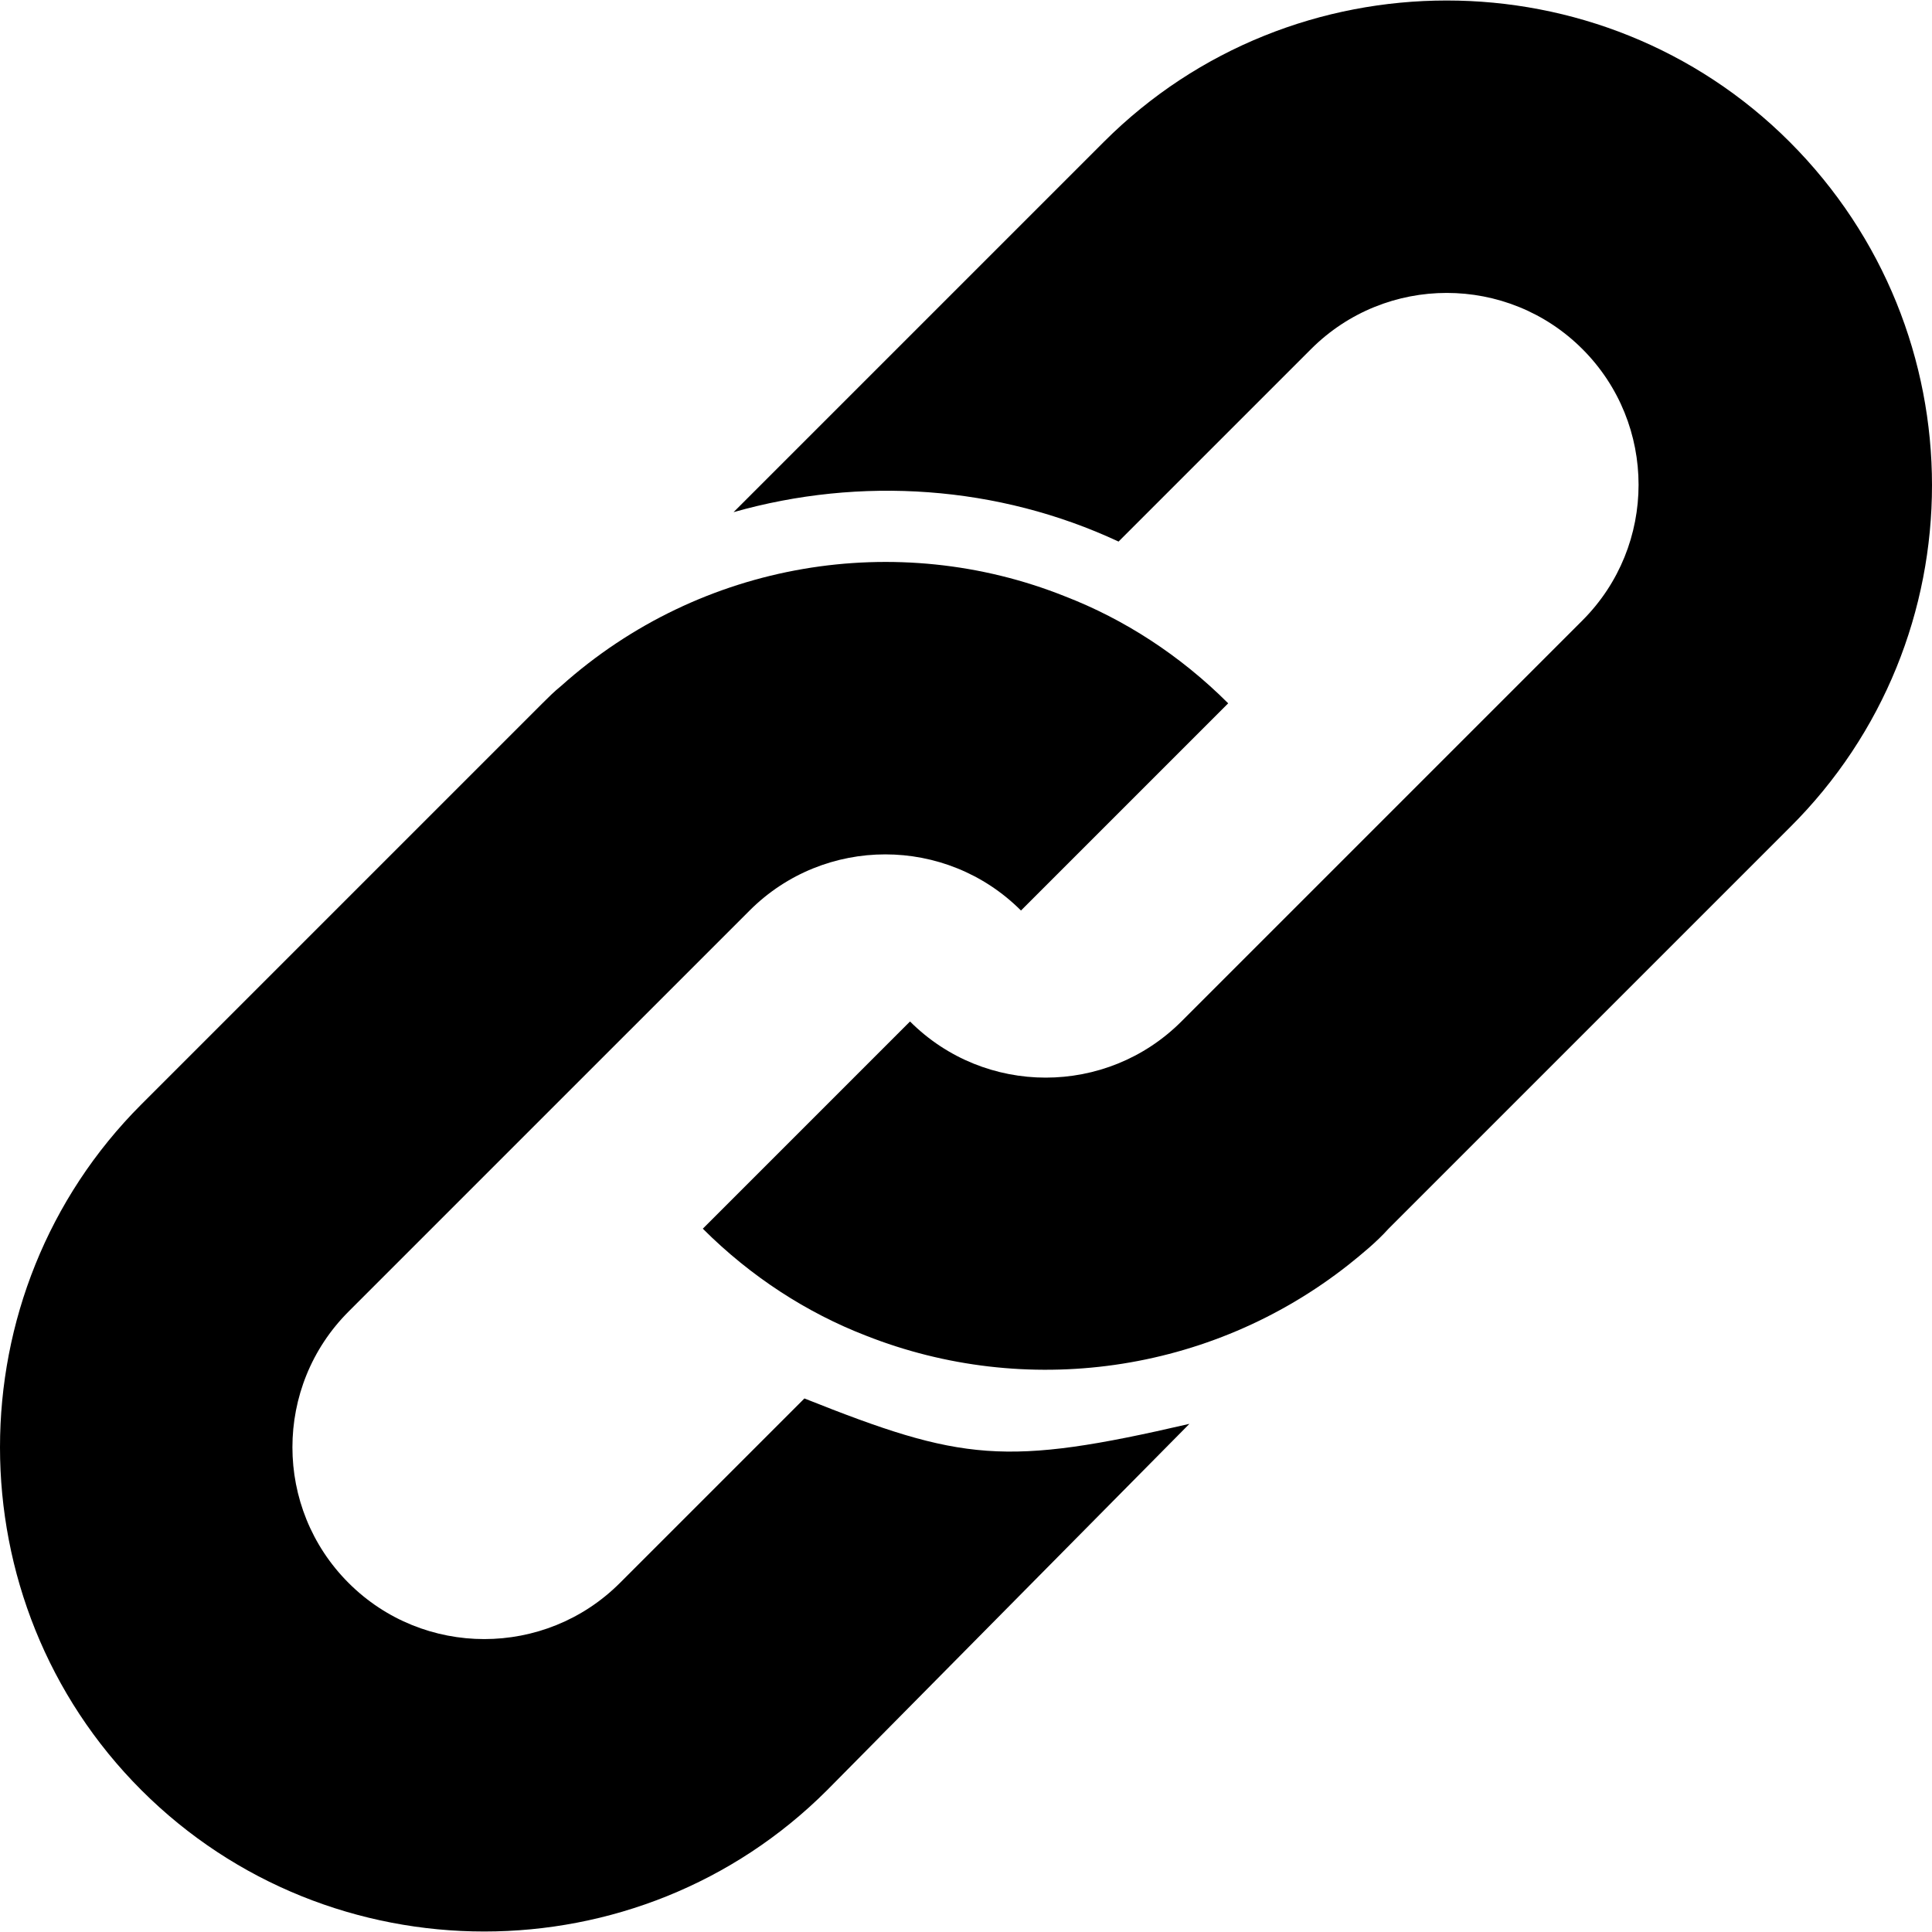
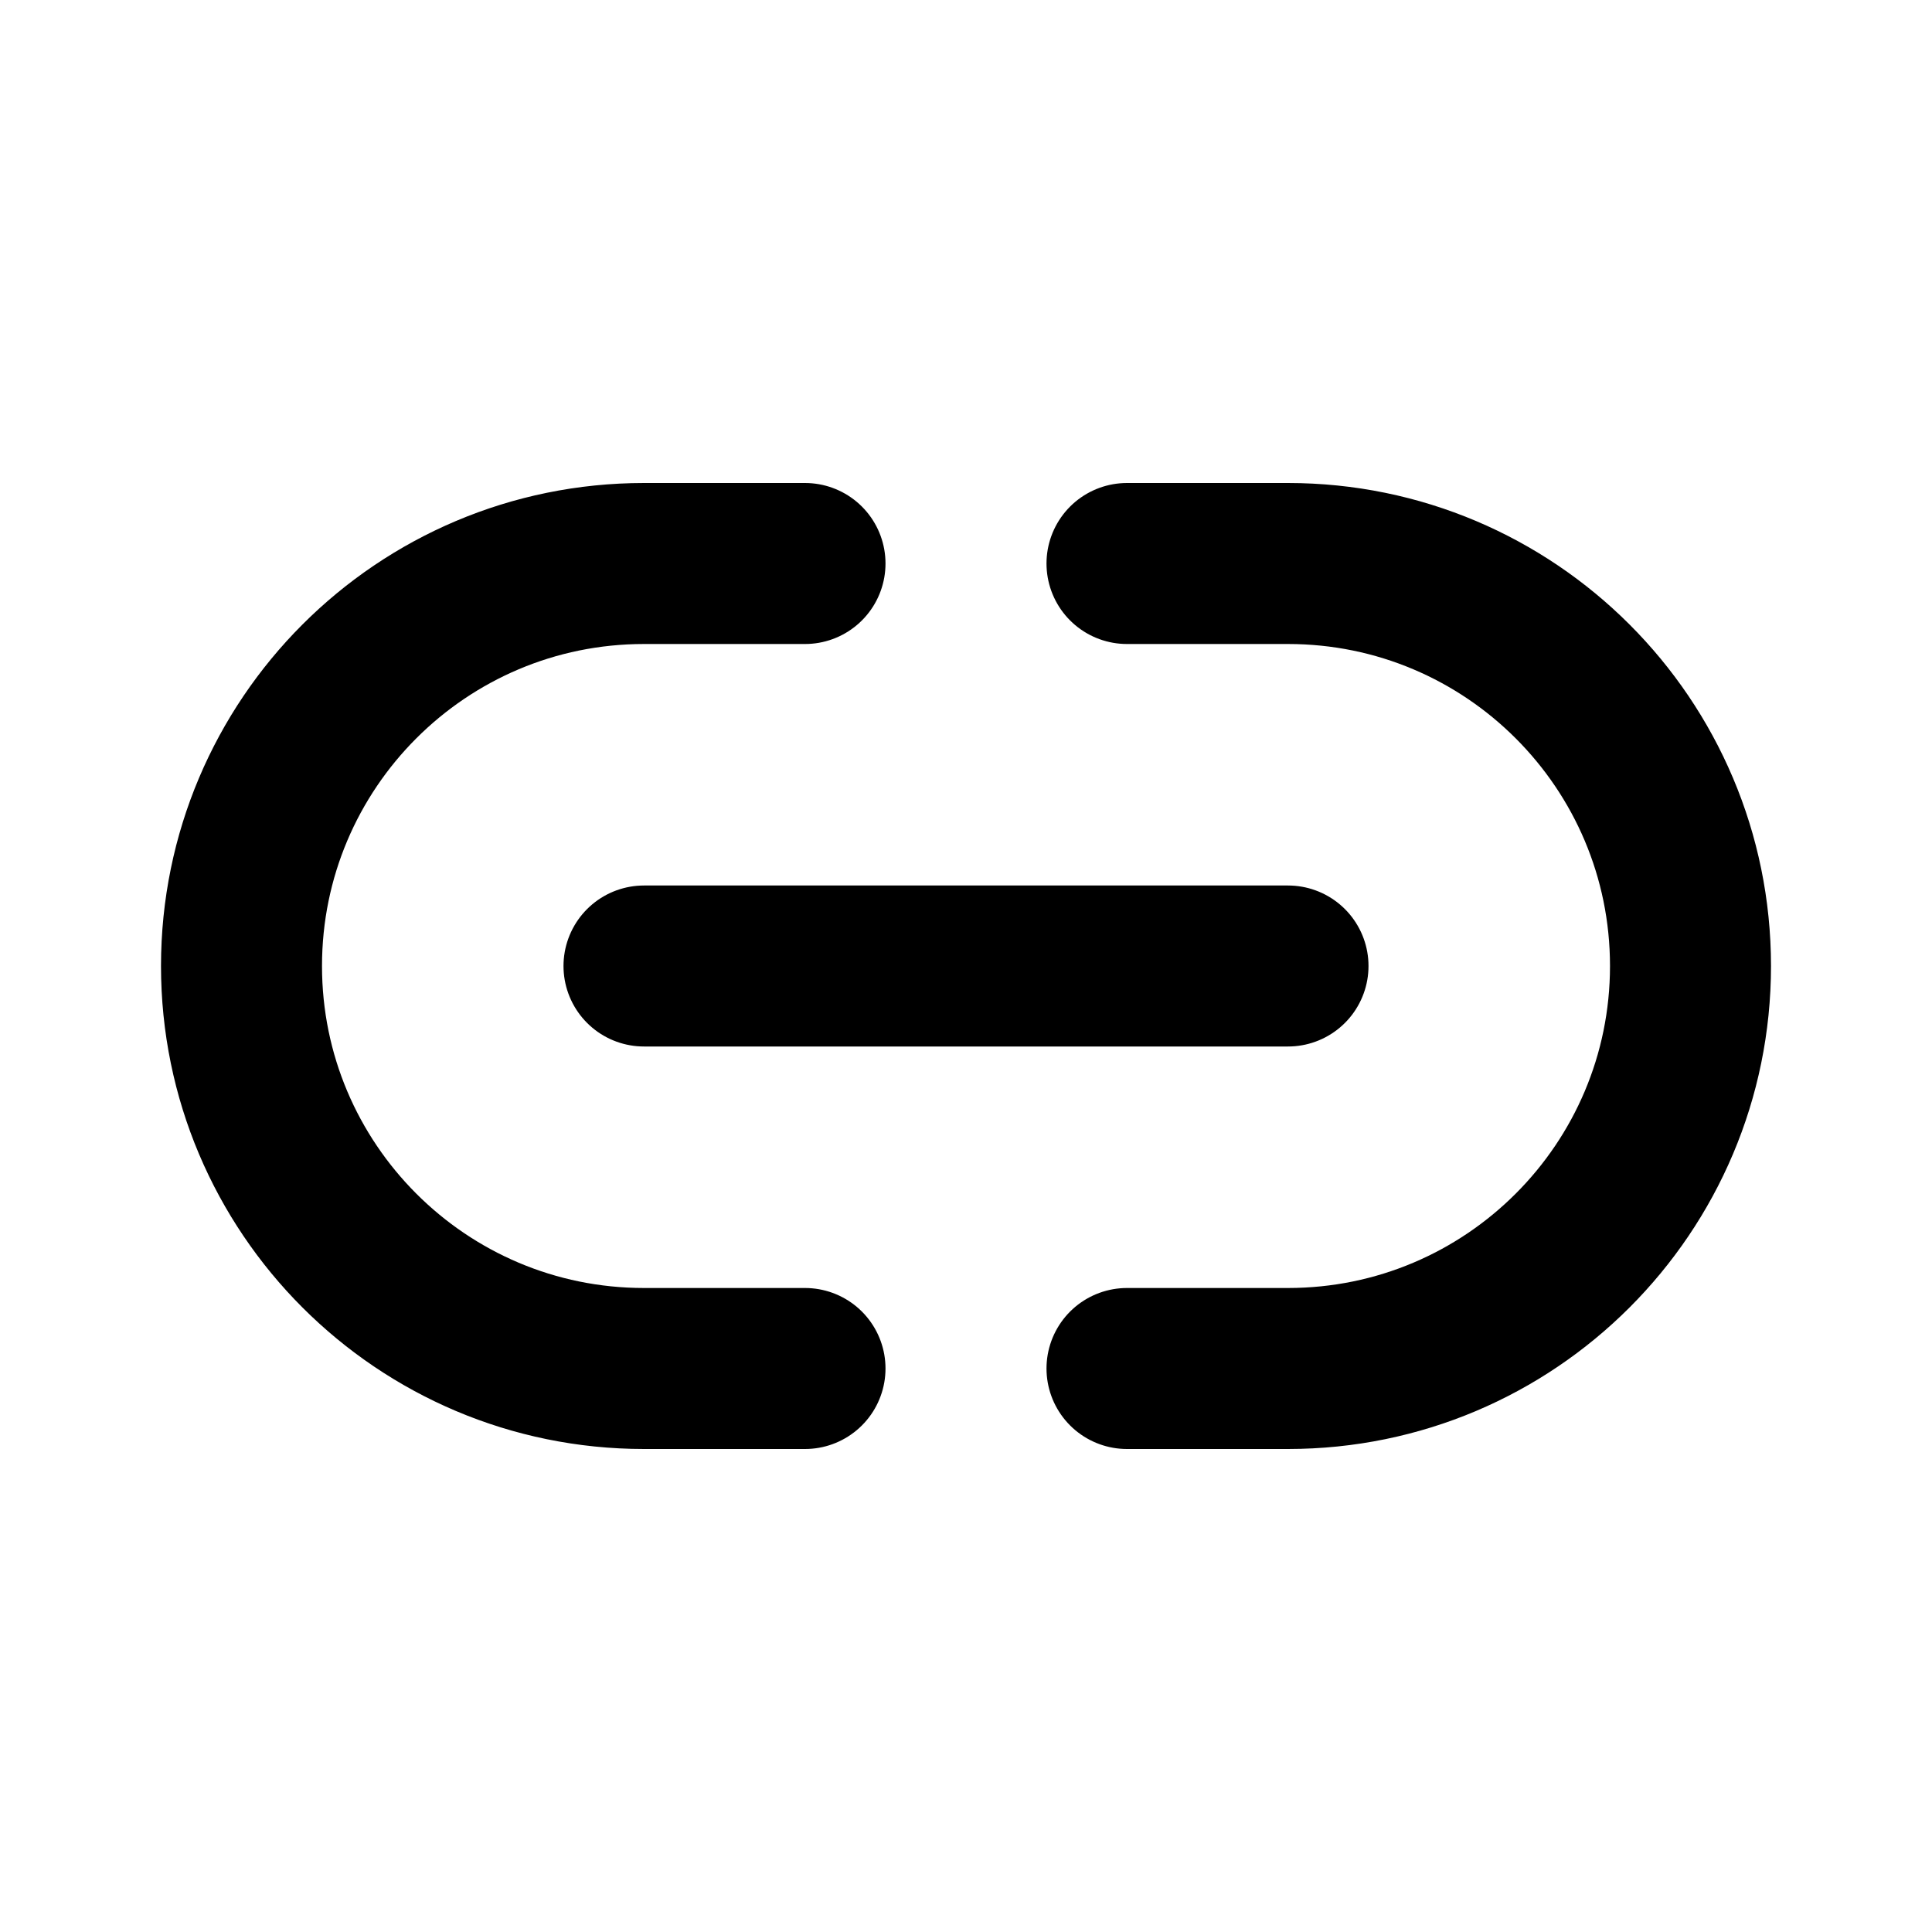
- <svg xmlns="http://www.w3.org/2000/svg" fill="#000000" version="1.1" id="Capa_1" width="800px" height="800px" viewBox="0 0 442.246 442.246" xml:space="preserve">
-   <g>
-     <g>
-       <path d="M409.657,32.474c-43.146-43.146-113.832-43.146-156.978,0l-84.763,84.762c29.07-8.262,60.589-6.12,88.129,6.732    l44.063-44.064c17.136-17.136,44.982-17.136,62.118,0c17.136,17.136,17.136,44.982,0,62.118l-55.386,55.386l-36.414,36.414    c-17.136,17.136-44.982,17.136-62.119,0l-47.43,47.43c11.016,11.017,23.868,19.278,37.332,24.48    c36.415,14.382,78.643,8.874,110.467-16.219c3.06-2.447,6.426-5.201,9.18-8.262l57.222-57.222l34.578-34.578    C453.109,146.306,453.109,75.926,409.657,32.474z" />
-       <path d="M184.135,320.114l-42.228,42.228c-17.136,17.137-44.982,17.137-62.118,0c-17.136-17.136-17.136-44.981,0-62.118    l91.8-91.799c17.136-17.136,44.982-17.136,62.119,0l47.43-47.43c-11.016-11.016-23.868-19.278-37.332-24.48    c-38.25-15.3-83.232-8.262-115.362,20.502c-1.53,1.224-3.06,2.754-4.284,3.978l-91.8,91.799    c-43.146,43.146-43.146,113.832,0,156.979c43.146,43.146,113.832,43.146,156.978,0l82.927-83.845    C230.035,335.719,220.243,334.496,184.135,320.114z" />
-     </g>
-   </g>
+ <svg xmlns="http://www.w3.org/2000/svg" width="800px" height="800px" viewBox="0 0 24 24" fill="none">
+   <path d="M14 7H16C18.761 7 21 9.239 21 12C21 14.761 18.761 17 16 17H14M10 7H8C5.239 7 3 9.239 3 12C3 14.761 5.239 17 8 17H10M8 12H16" stroke="#000000" stroke-width="2" stroke-linecap="round" stroke-linejoin="round" />
</svg>
